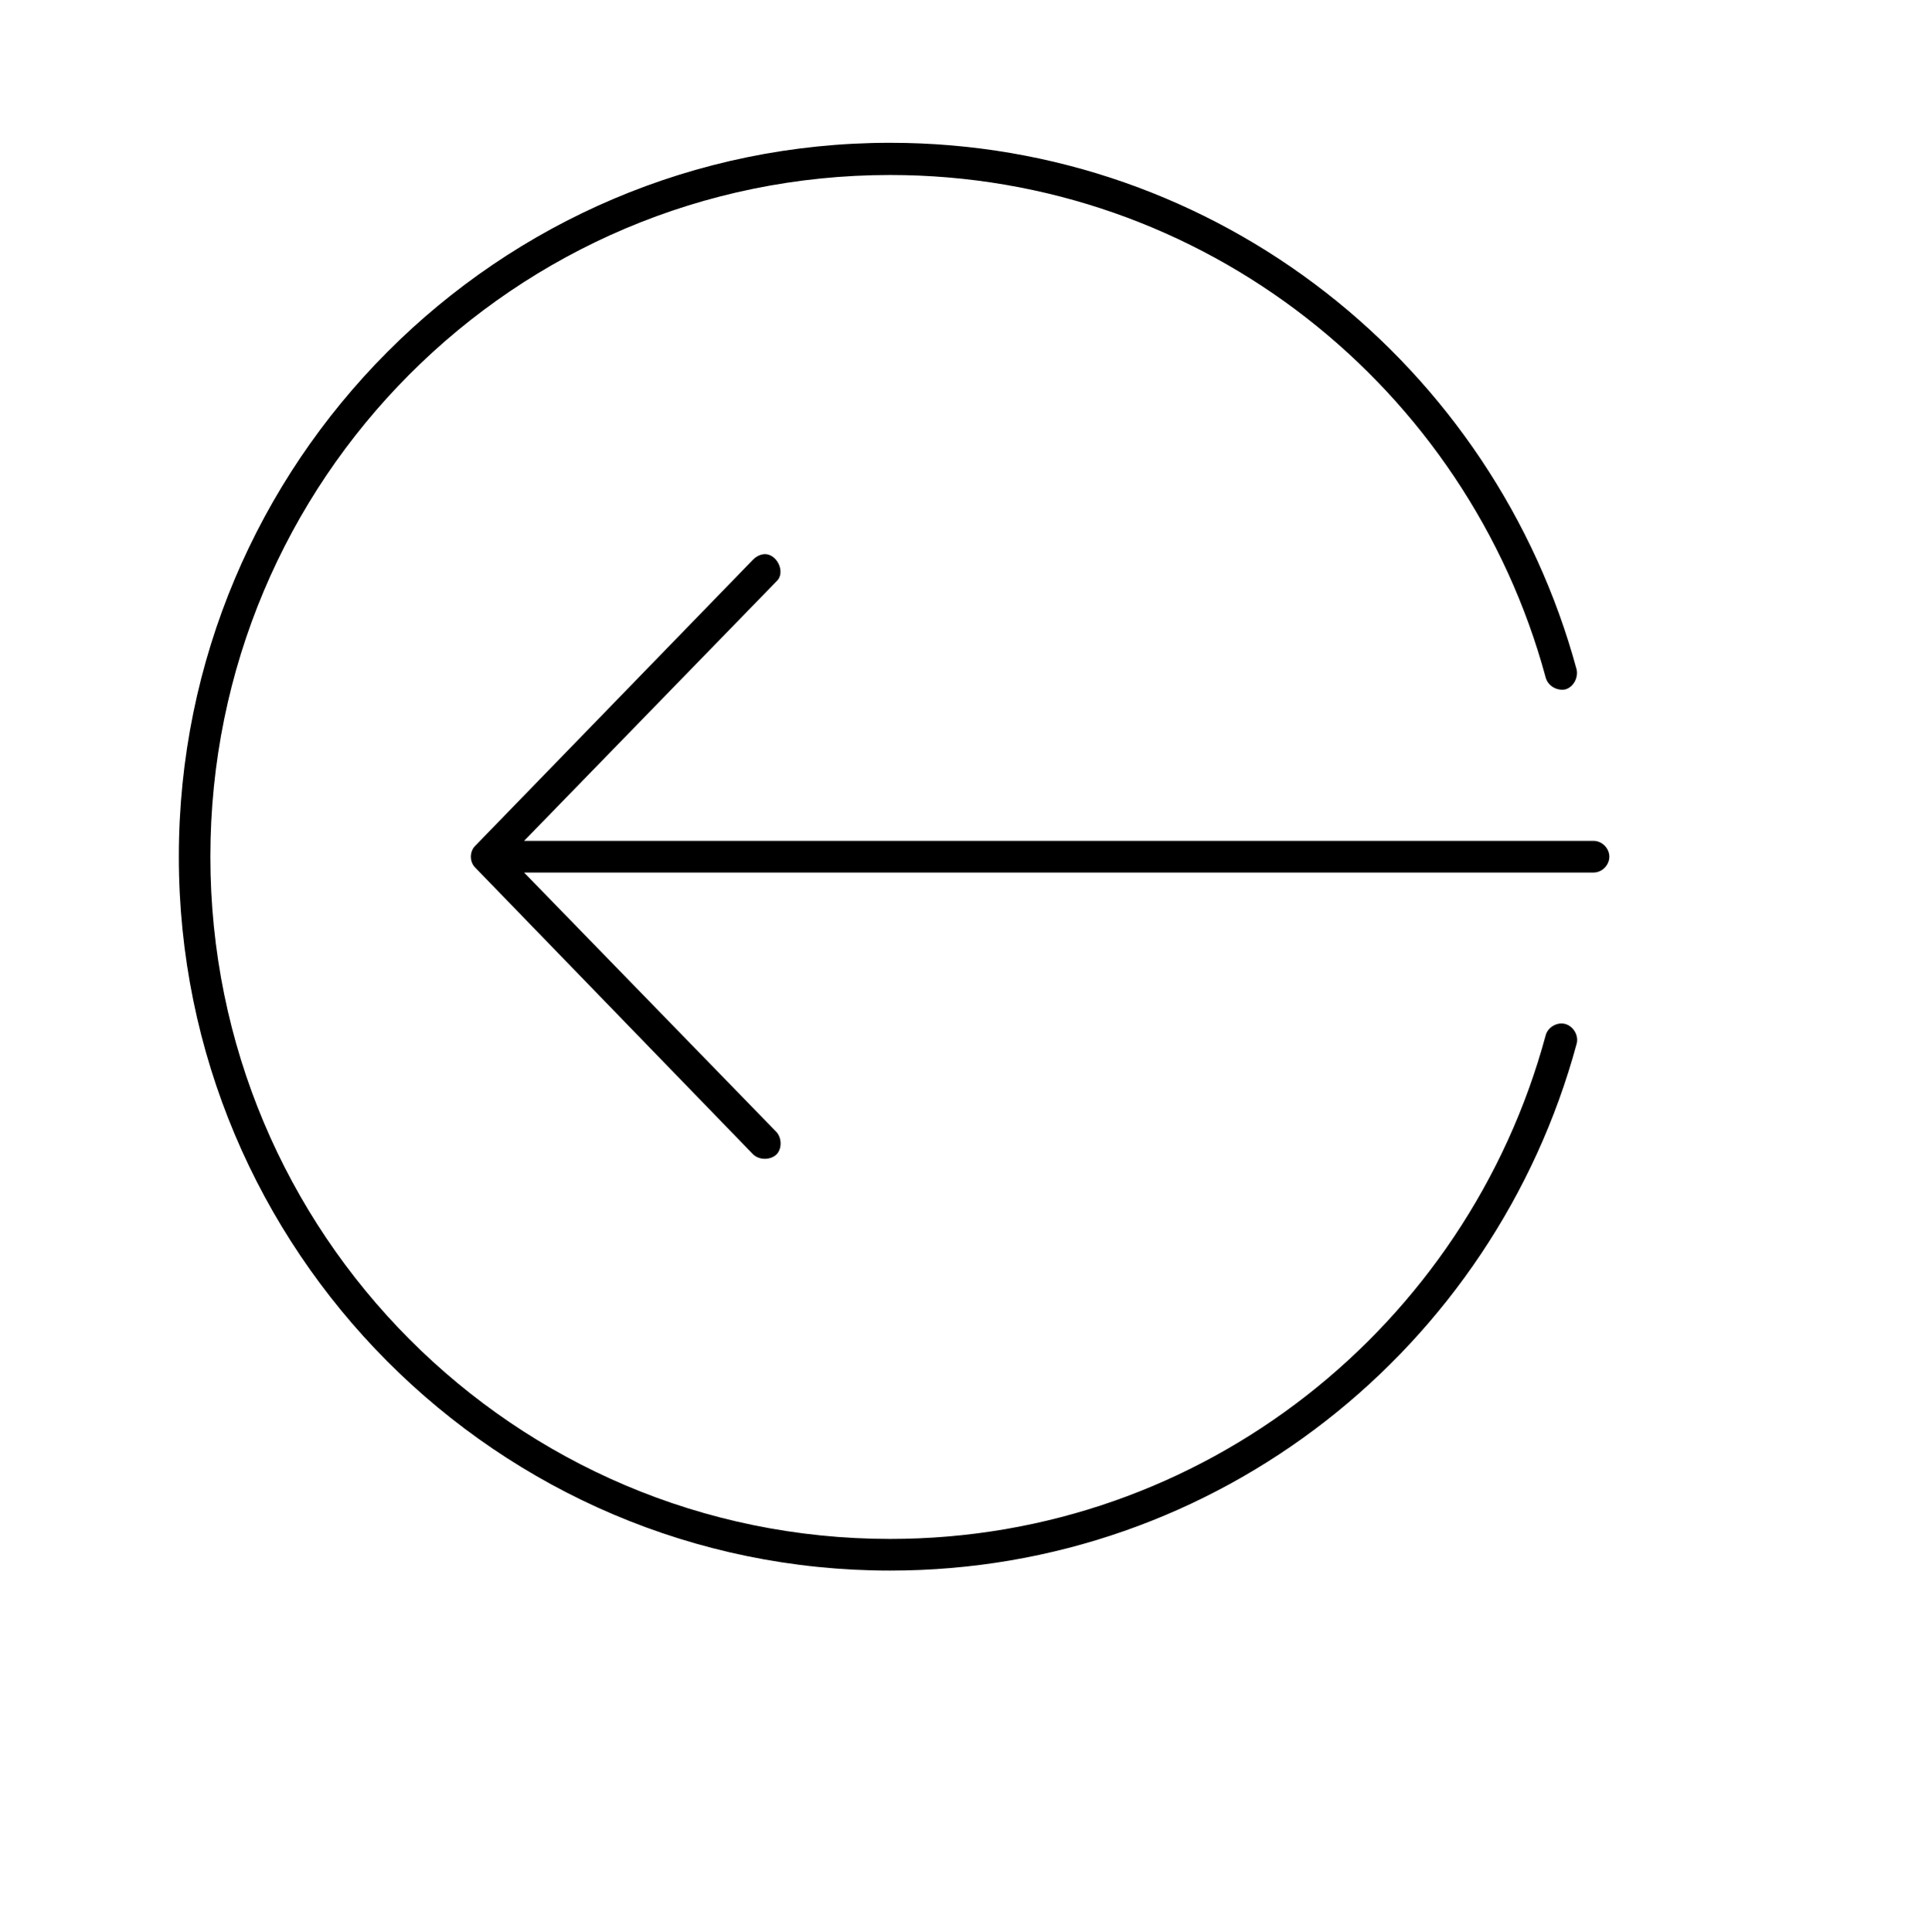
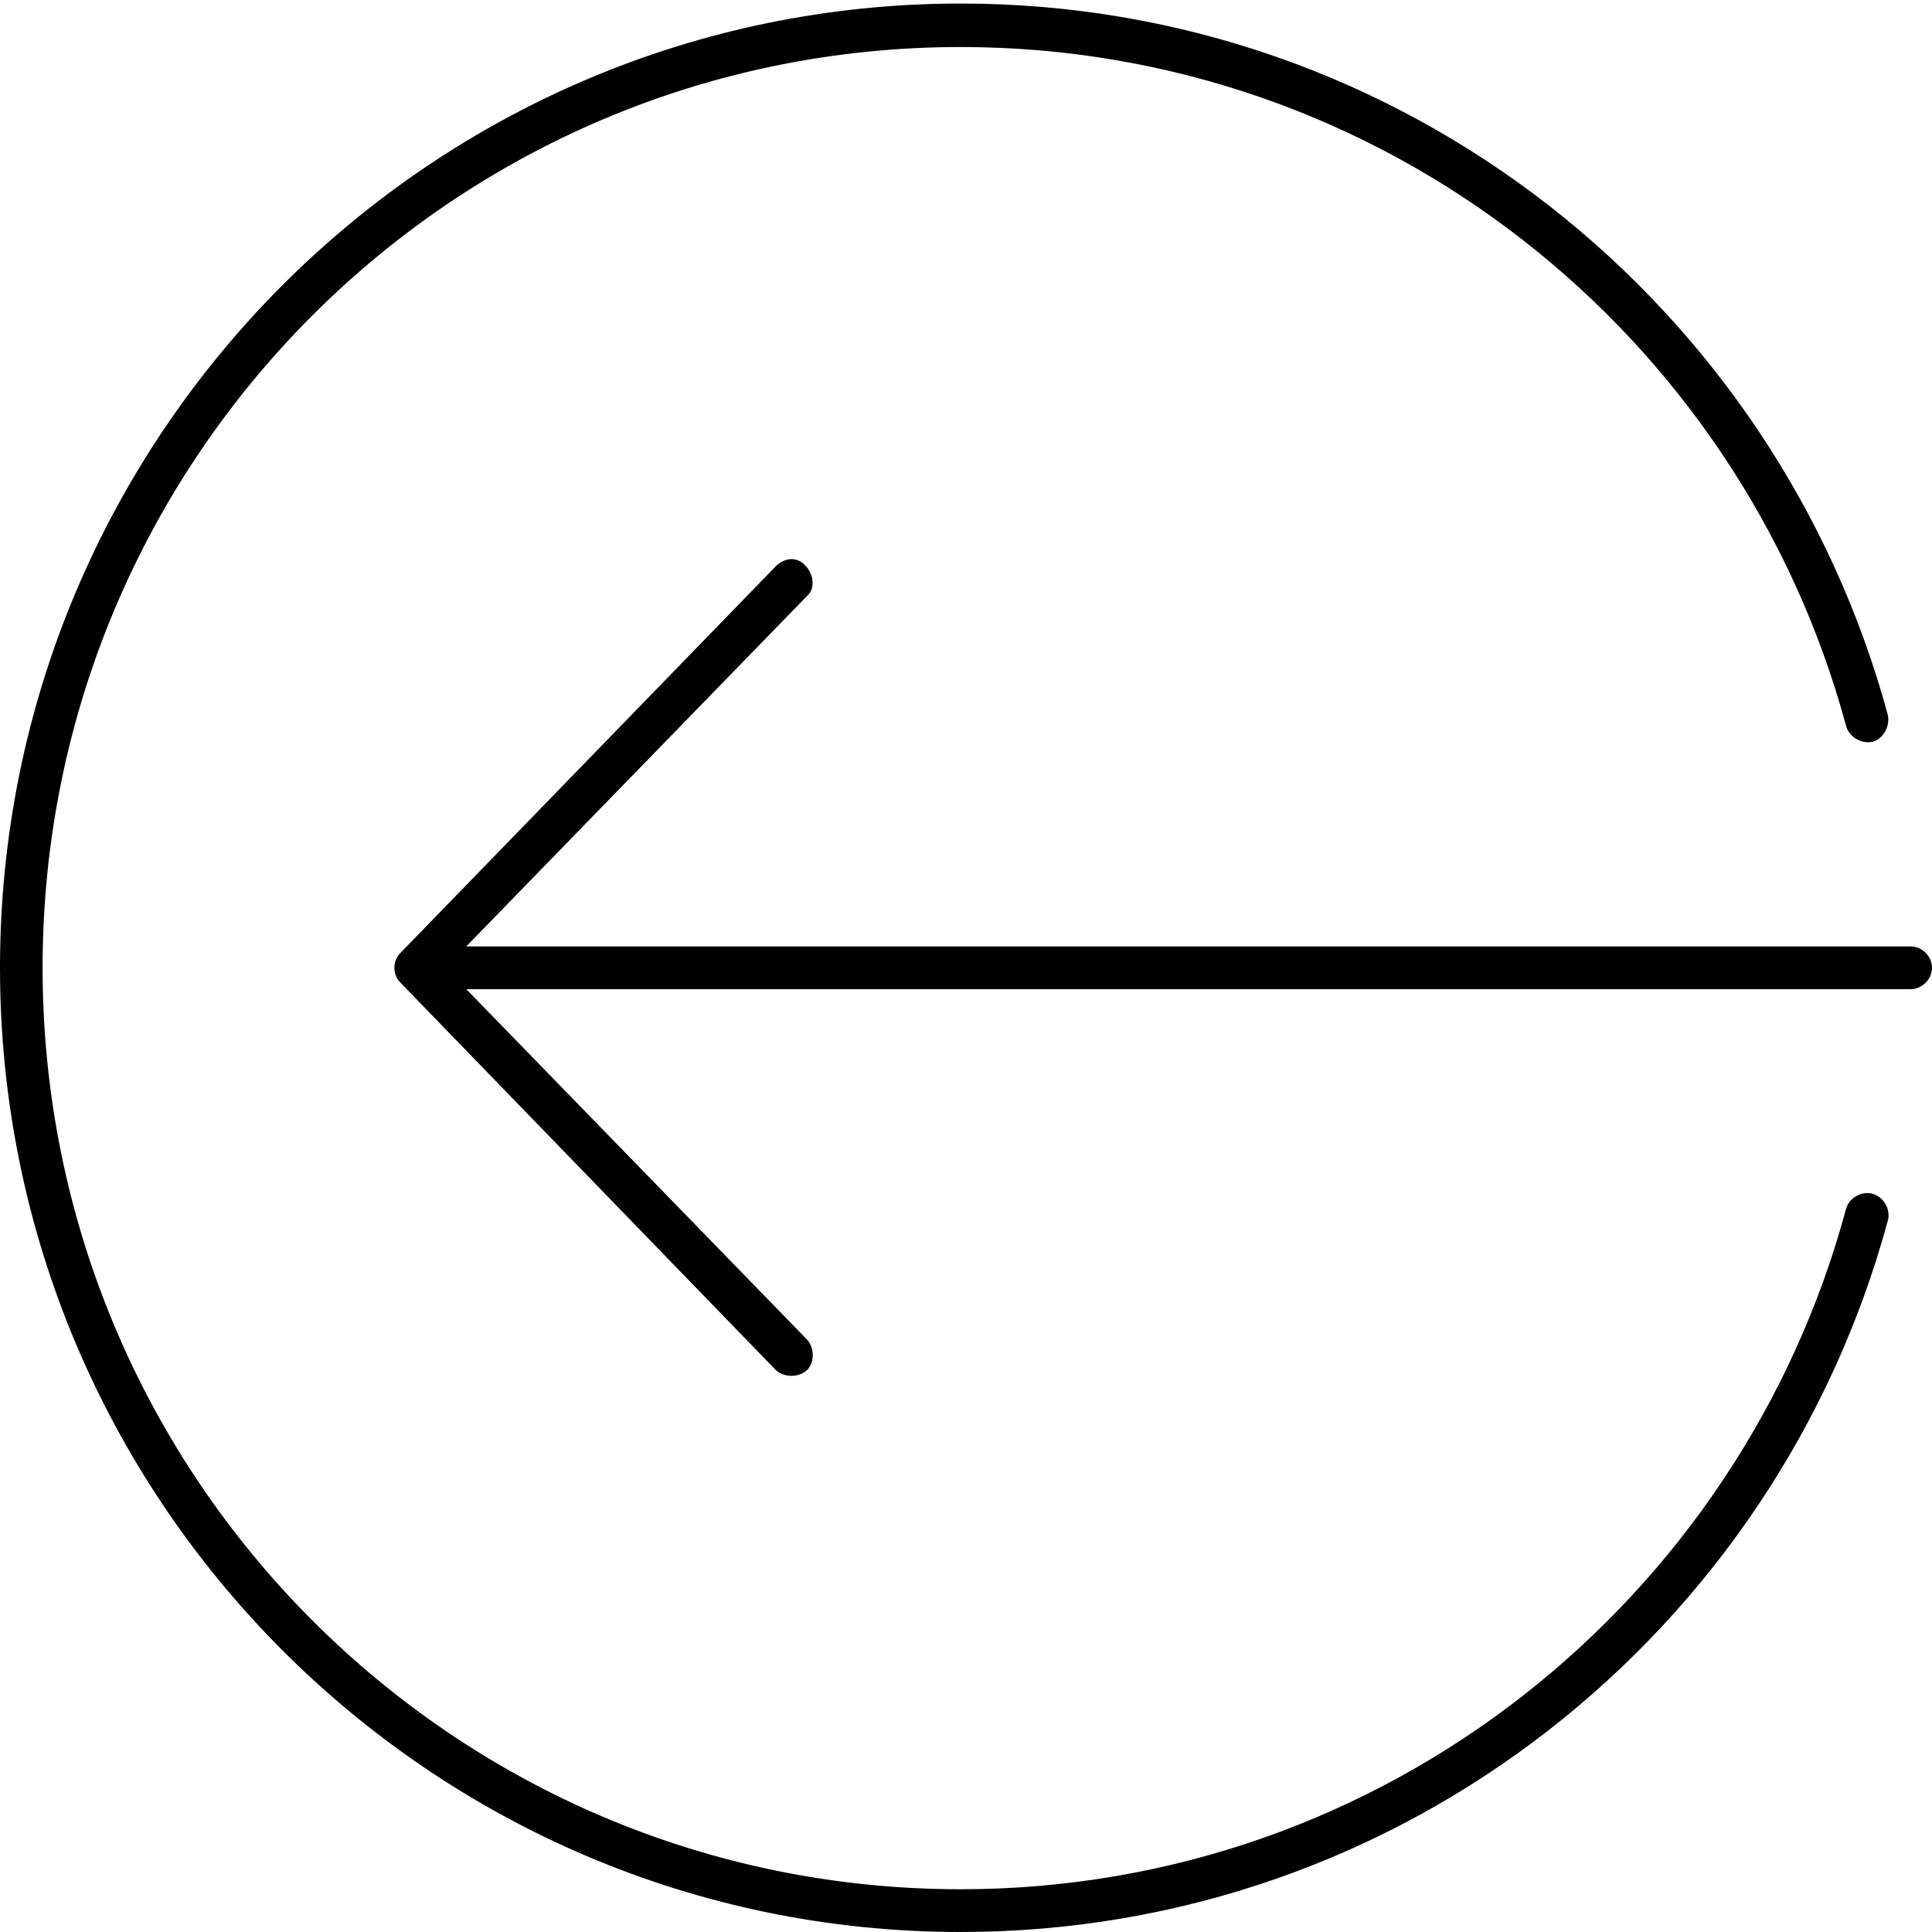
- <svg xmlns="http://www.w3.org/2000/svg" version="1.1" id="Layer_1" x="0px" y="0px" width="71.439px" height="71.309px" viewBox="3.572 -7.131 71.439 96.267" enable-background="new 0 0 71.439 71.309" xml:space="preserve">
-   <g>
-     <path d="M35.522,0C15.919,0,0,15.979,0,35.654s15.919,35.654,35.522,35.654c16.397,0,30.179-11.15,34.285-26.311   c0.113-0.422-0.168-0.875-0.563-0.986c-0.394-0.113-0.871,0.141-0.984,0.564c-3.909,14.48-17.072,25.152-32.738,25.152   c-18.76,0-33.947-15.244-33.947-34.074c0-18.829,15.188-34.045,33.947-34.045c15.666,0,28.829,10.643,32.738,25.096   c0.113,0.424,0.563,0.678,0.984,0.594c0.395-0.113,0.647-0.564,0.563-0.988C65.701,11.151,51.92,0,35.522,0L35.522,0z    M29.166,20.552c-0.169,0.028-0.337,0.113-0.478,0.254L14.794,35.118c-0.281,0.282-0.281,0.79,0,1.073l13.895,14.34   c0.309,0.283,0.844,0.283,1.153,0c0.281-0.281,0.281-0.818,0-1.129L17.241,36.445h53.41c0.422,0,0.788-0.367,0.788-0.791   c0-0.423-0.366-0.79-0.788-0.79h-53.41l12.601-12.958C30.348,21.455,29.842,20.439,29.166,20.552L29.166,20.552z" />
+ <svg xmlns="http://www.w3.org/2000/svg" version="1.1" id="Layer_1" x="0px" y="0px" width="100" height="100" viewBox="3.572 -7.131 100 135" enable-background="new 0 0 71.439 71.309" xml:space="preserve">
+   <defs id="defs3849" />
+   <g id="g3843" transform="matrix(1.889724,0,0,1.889731,-13.92805,-6.88385)">
+     <path d="M 35.522,0 C 15.919,0 0,15.979 0,35.654 c 0,19.675 15.919,35.654 35.522,35.654 16.397,0 30.179,-11.15 34.285,-26.311 0.113,-0.422 -0.168,-0.875 -0.563,-0.986 -0.394,-0.113 -0.871,0.141 -0.984,0.564 -3.909,14.48 -17.072,25.152 -32.738,25.152 -18.76,0 -33.947,-15.244 -33.947,-34.074 0,-18.829 15.188,-34.045 33.947,-34.045 15.666,0 28.829,10.643 32.738,25.096 0.113,0.424 0.563,0.678 0.984,0.594 0.395,-0.113 0.647,-0.564 0.563,-0.988 C 65.701,11.151 51.92,0 35.522,0 l 0,0 z m -6.356,20.552 c -0.169,0.028 -0.337,0.113 -0.478,0.254 L 14.794,35.118 c -0.281,0.282 -0.281,0.79 0,1.073 l 13.895,14.34 c 0.309,0.283 0.844,0.283 1.153,0 0.281,-0.281 0.281,-0.818 0,-1.129 l -12.601,-12.957 53.41,0 c 0.422,0 0.788,-0.367 0.788,-0.791 0,-0.423 -0.366,-0.79 -0.788,-0.79 l -53.41,0 12.601,-12.958 c 0.506,-0.451 0,-1.467 -0.676,-1.354 l 0,0 z" id="path3845" />
  </g>
</svg>
